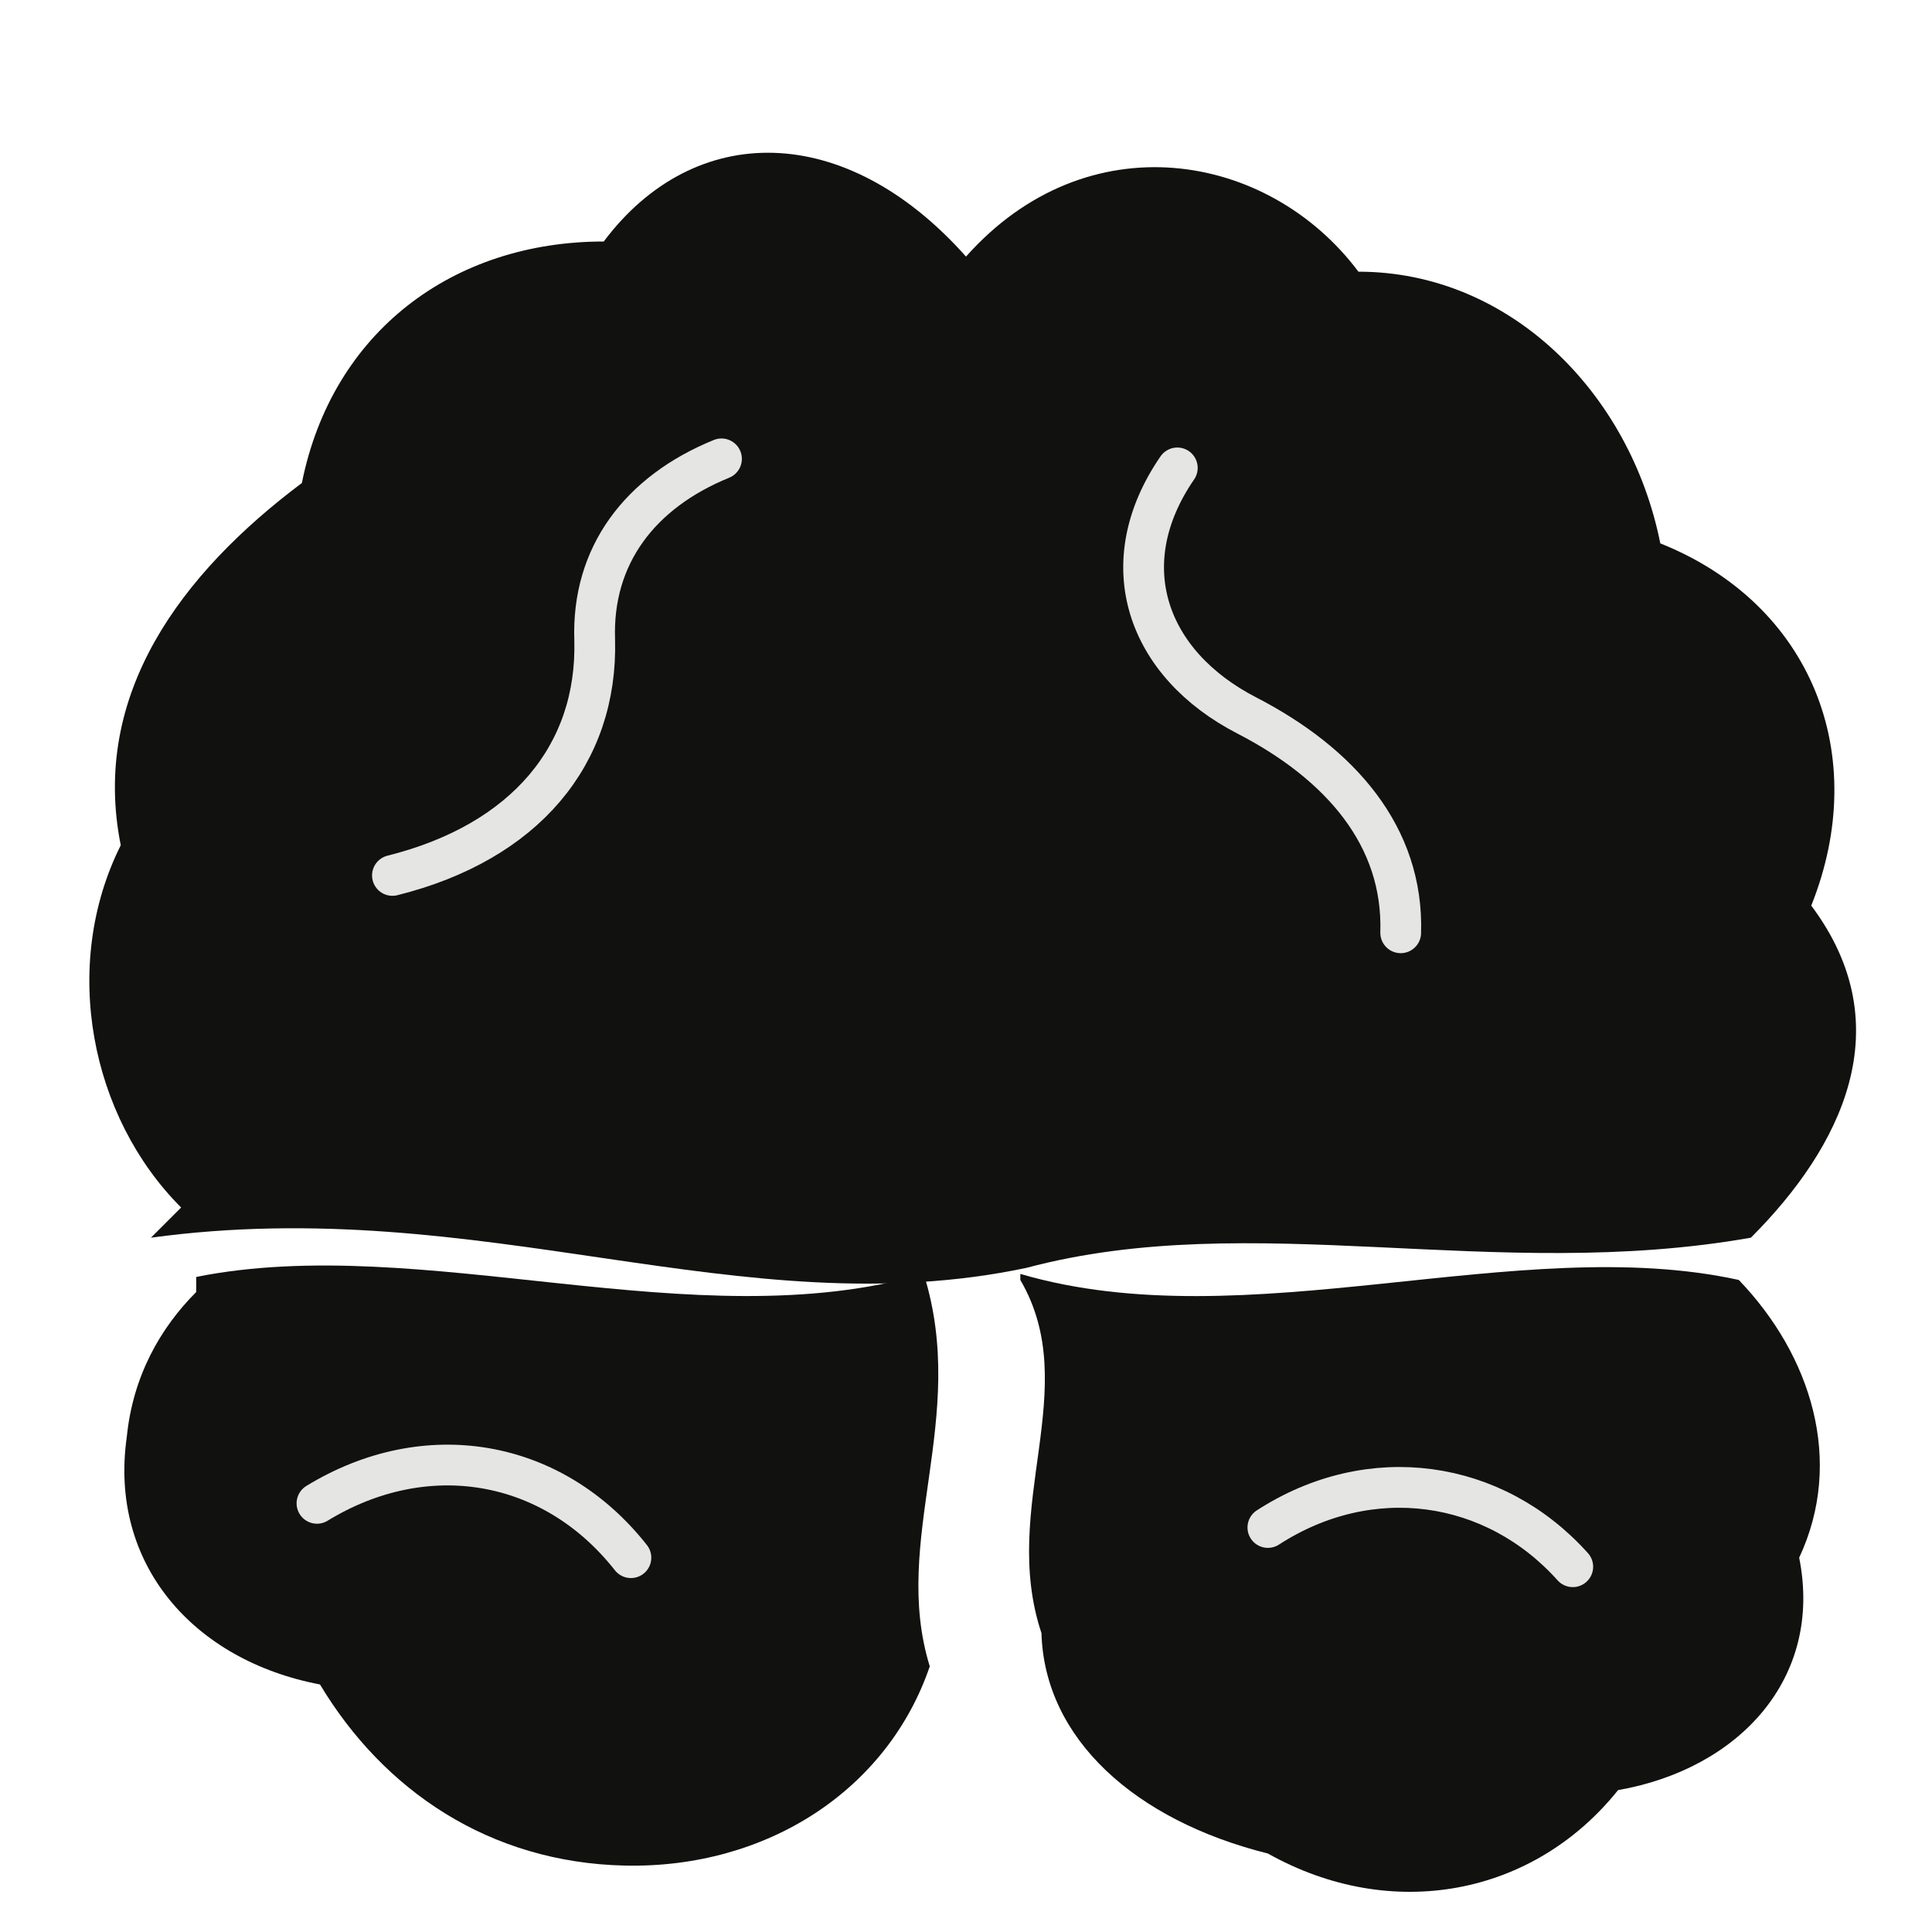
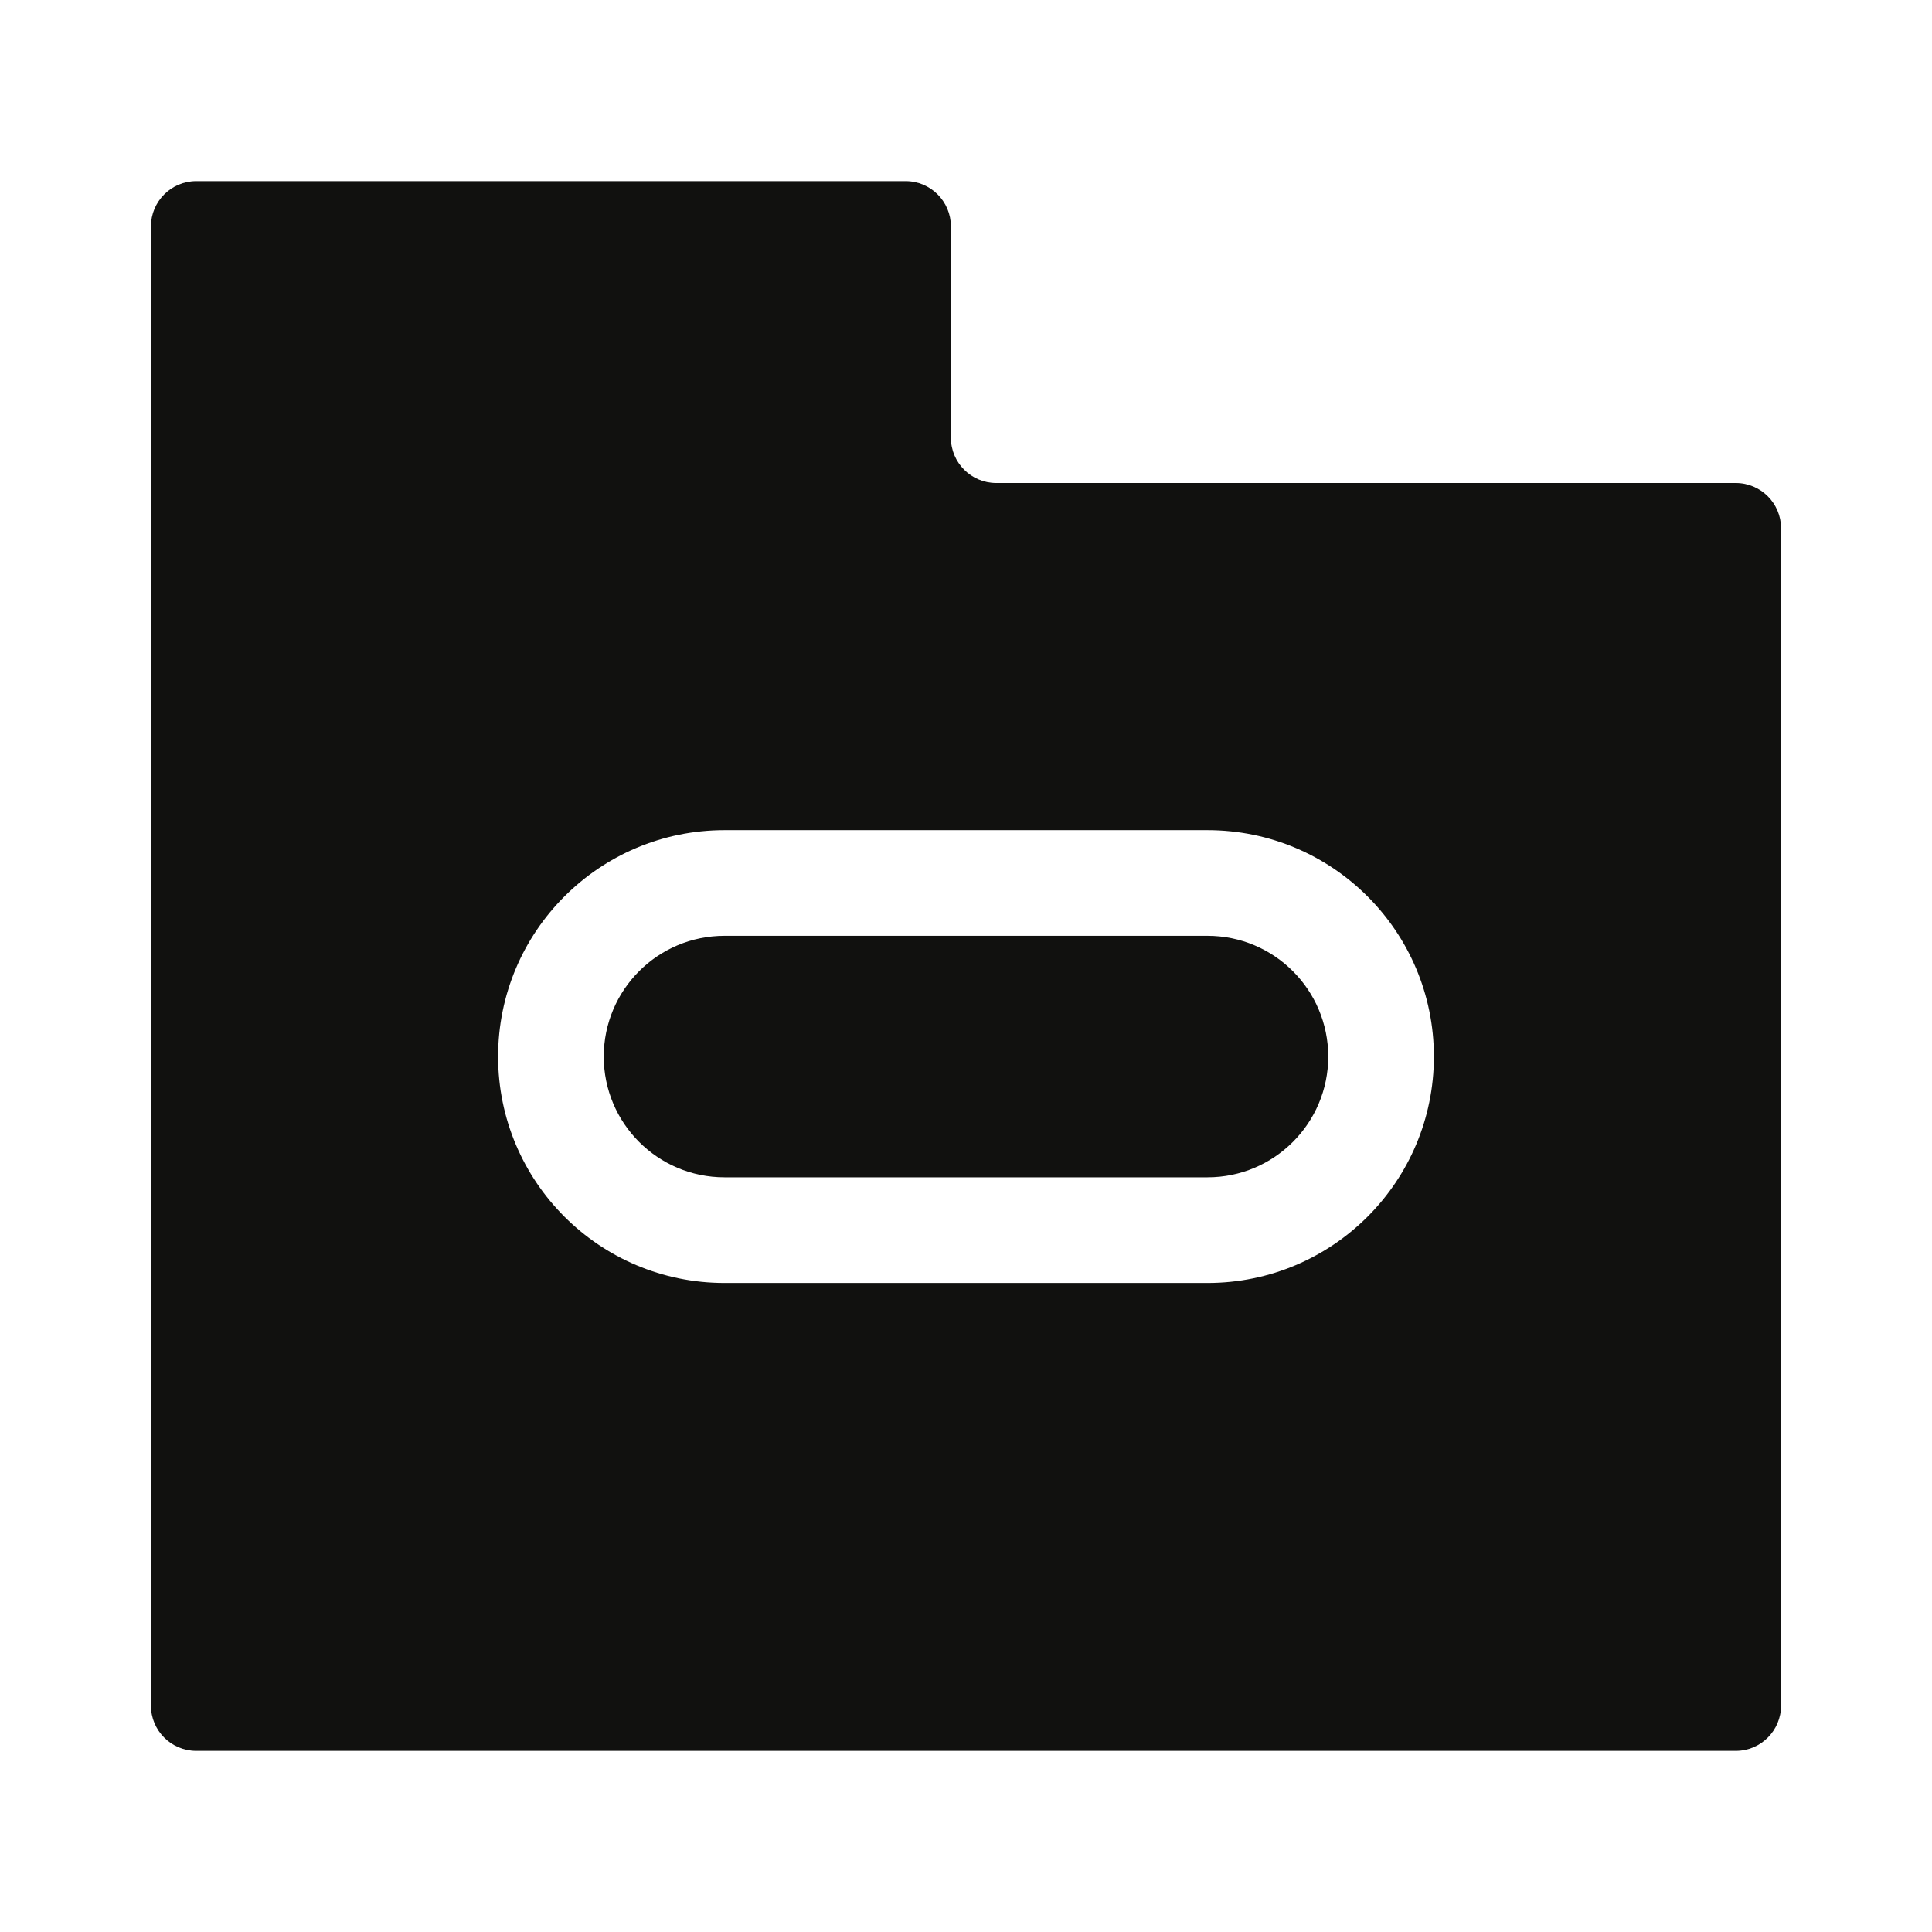
- <svg xmlns="http://www.w3.org/2000/svg" viewBox="0 0 64 64" role="img" aria-labelledby="title">
-   <path fill="#11110F" d="M6 40c-3-3-4-8-2-12-1-5 2-9 6-12 1-5 5-8 10-8 3-4 8-4 12 .5 4-4.5 10-3.5 13 .5 5 0 9 4 10 9 5 2 7 7 5 12 3 4 1 8-2 11-8.5 1.5-16.5-1-24 1-9.5 2-18-2.5-29-1Z" />
-   <g fill="none" stroke="#FCFCFB" stroke-width="1.35" stroke-linecap="round" stroke-linejoin="round" opacity=".9">
-     <path d="M13 29c4.4-1.1 6.8-4 6.7-7.8-.1-2.8 1.5-4.9 4.2-6" />
-     <path d="M39 15.5c-2.2 3.2-1 6.5 2.3 8.2 3.1 1.6 5.2 4 5.1 7.2" />
-   </g>
-   <path fill="#11110F" d="M6.5 42.3c7.5-1.5 16.5 2.1 24.1-.1 1.5 4.8-1.1 8.8.2 13-1.4 4.1-5.4 6.7-10.1 6.6-4.5-.1-8-2.5-10.1-6-4.2-.8-7-4-6.4-8.2.2-2 1.1-3.6 2.3-4.8Z" />
-   <path fill="none" stroke="#FCFCFB" stroke-width="1.35" stroke-linecap="round" opacity=".9" d="M10.5 49.8c3.6-2.2 7.8-1.5 10.4 1.8" />
-   <path fill="#11110F" d="M33.8 42.2c7.5 2.2 16.5-1.4 23.8.2 2.4 2.5 3.5 6 2 9.2.8 4-2 7-6 7.7-2.8 3.5-7.5 4.4-11.6 2.1-4.4-1.1-7.4-3.8-7.5-7.3-1.4-4.2 1.4-8.1-.7-11.7Z" />
-   <path fill="none" stroke="#FCFCFB" stroke-width="1.35" stroke-linecap="round" opacity=".9" d="M42 50.6c3.4-2.2 7.5-1.6 10.1 1.3" />
+ <svg xmlns="http://www.w3.org/2000/svg" viewBox="0 0 512 512" role="img" aria-labelledby="title">
+   <path fill="#11110F" fill-rule="evenodd" clip-rule="evenodd" d="M 52,48 L 240,48 A 12,12 0 0 1 252,60 L 252,116 A 12,12 0 0 0 264,128 L 460,128 A 12,12 0 0 1 472,140 L 472,452 A 12,12 0 0 1 460,464 L 52,464 A 12,12 0 0 1 40,452 L 40,60 A 12,12 0 0 1 52,48 Z M 192,220 L 320,220 A 60,60 0 0 1 320,340 L 192,340 A 60,60 0 0 1 192,220 Z M 192,248 L 320,248 A 32,32 0 0 1 320,312 L 192,312 A 32,32 0 0 1 192,248 Z" />
</svg>
